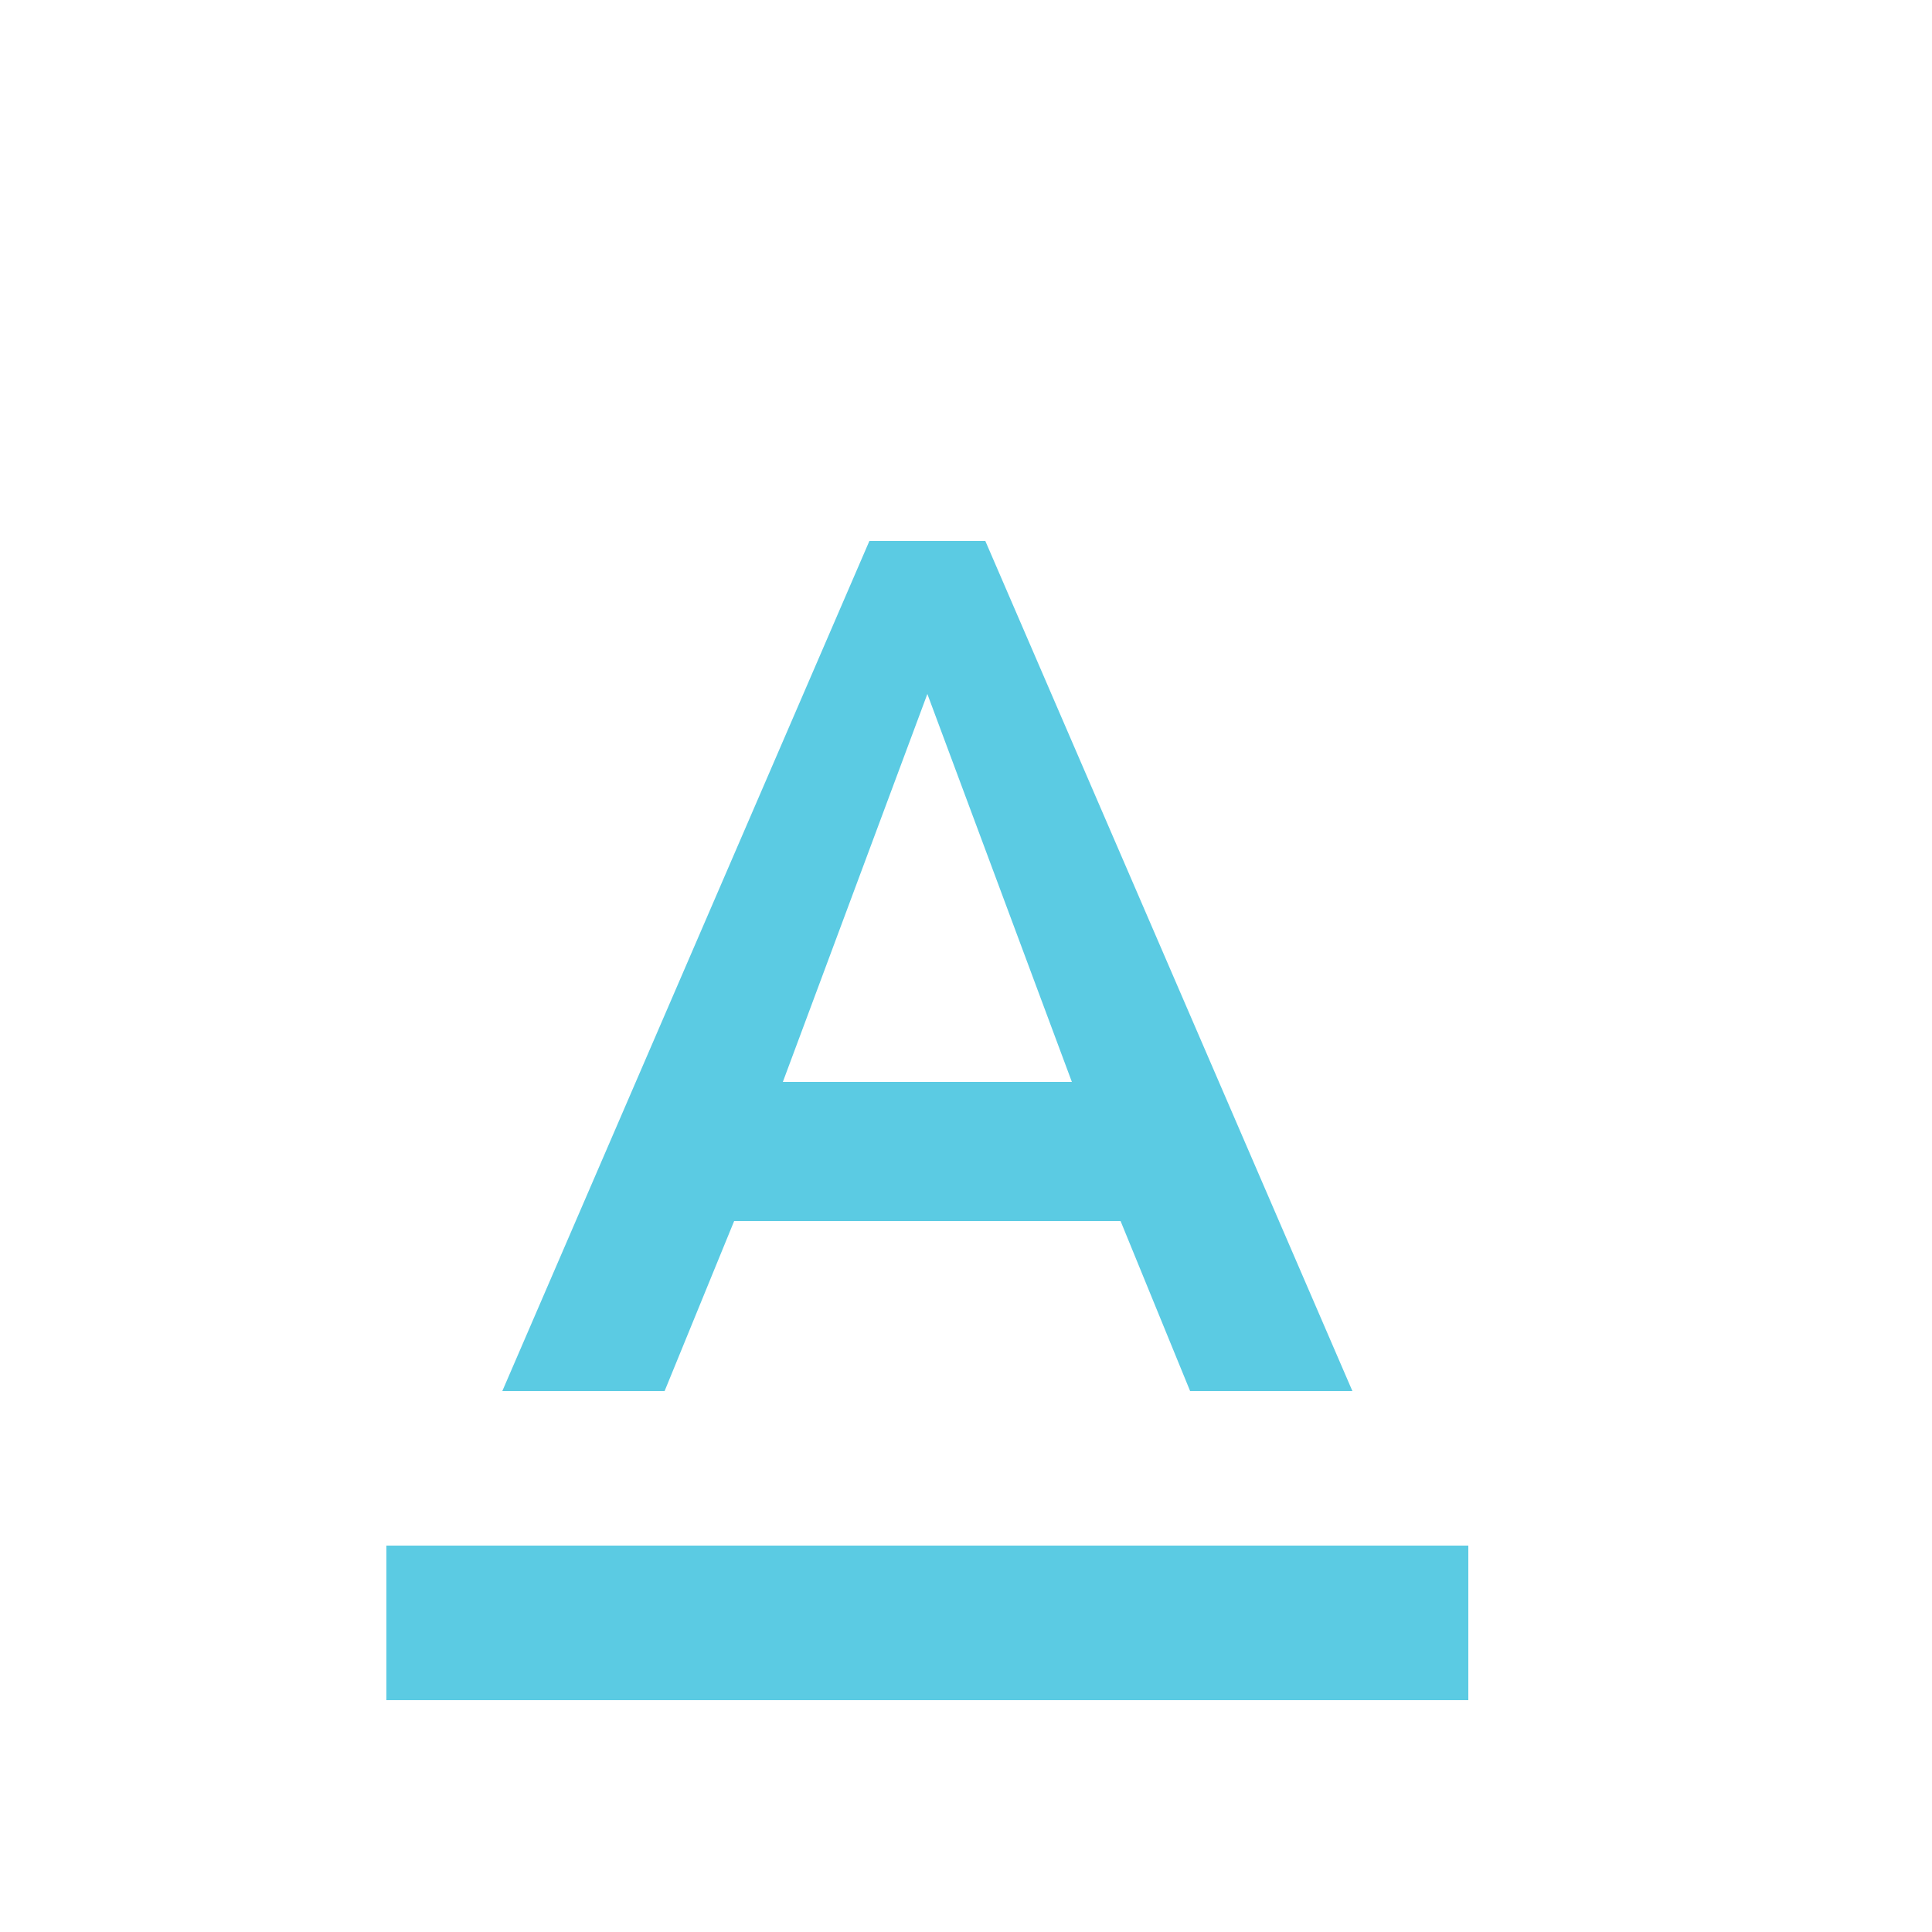
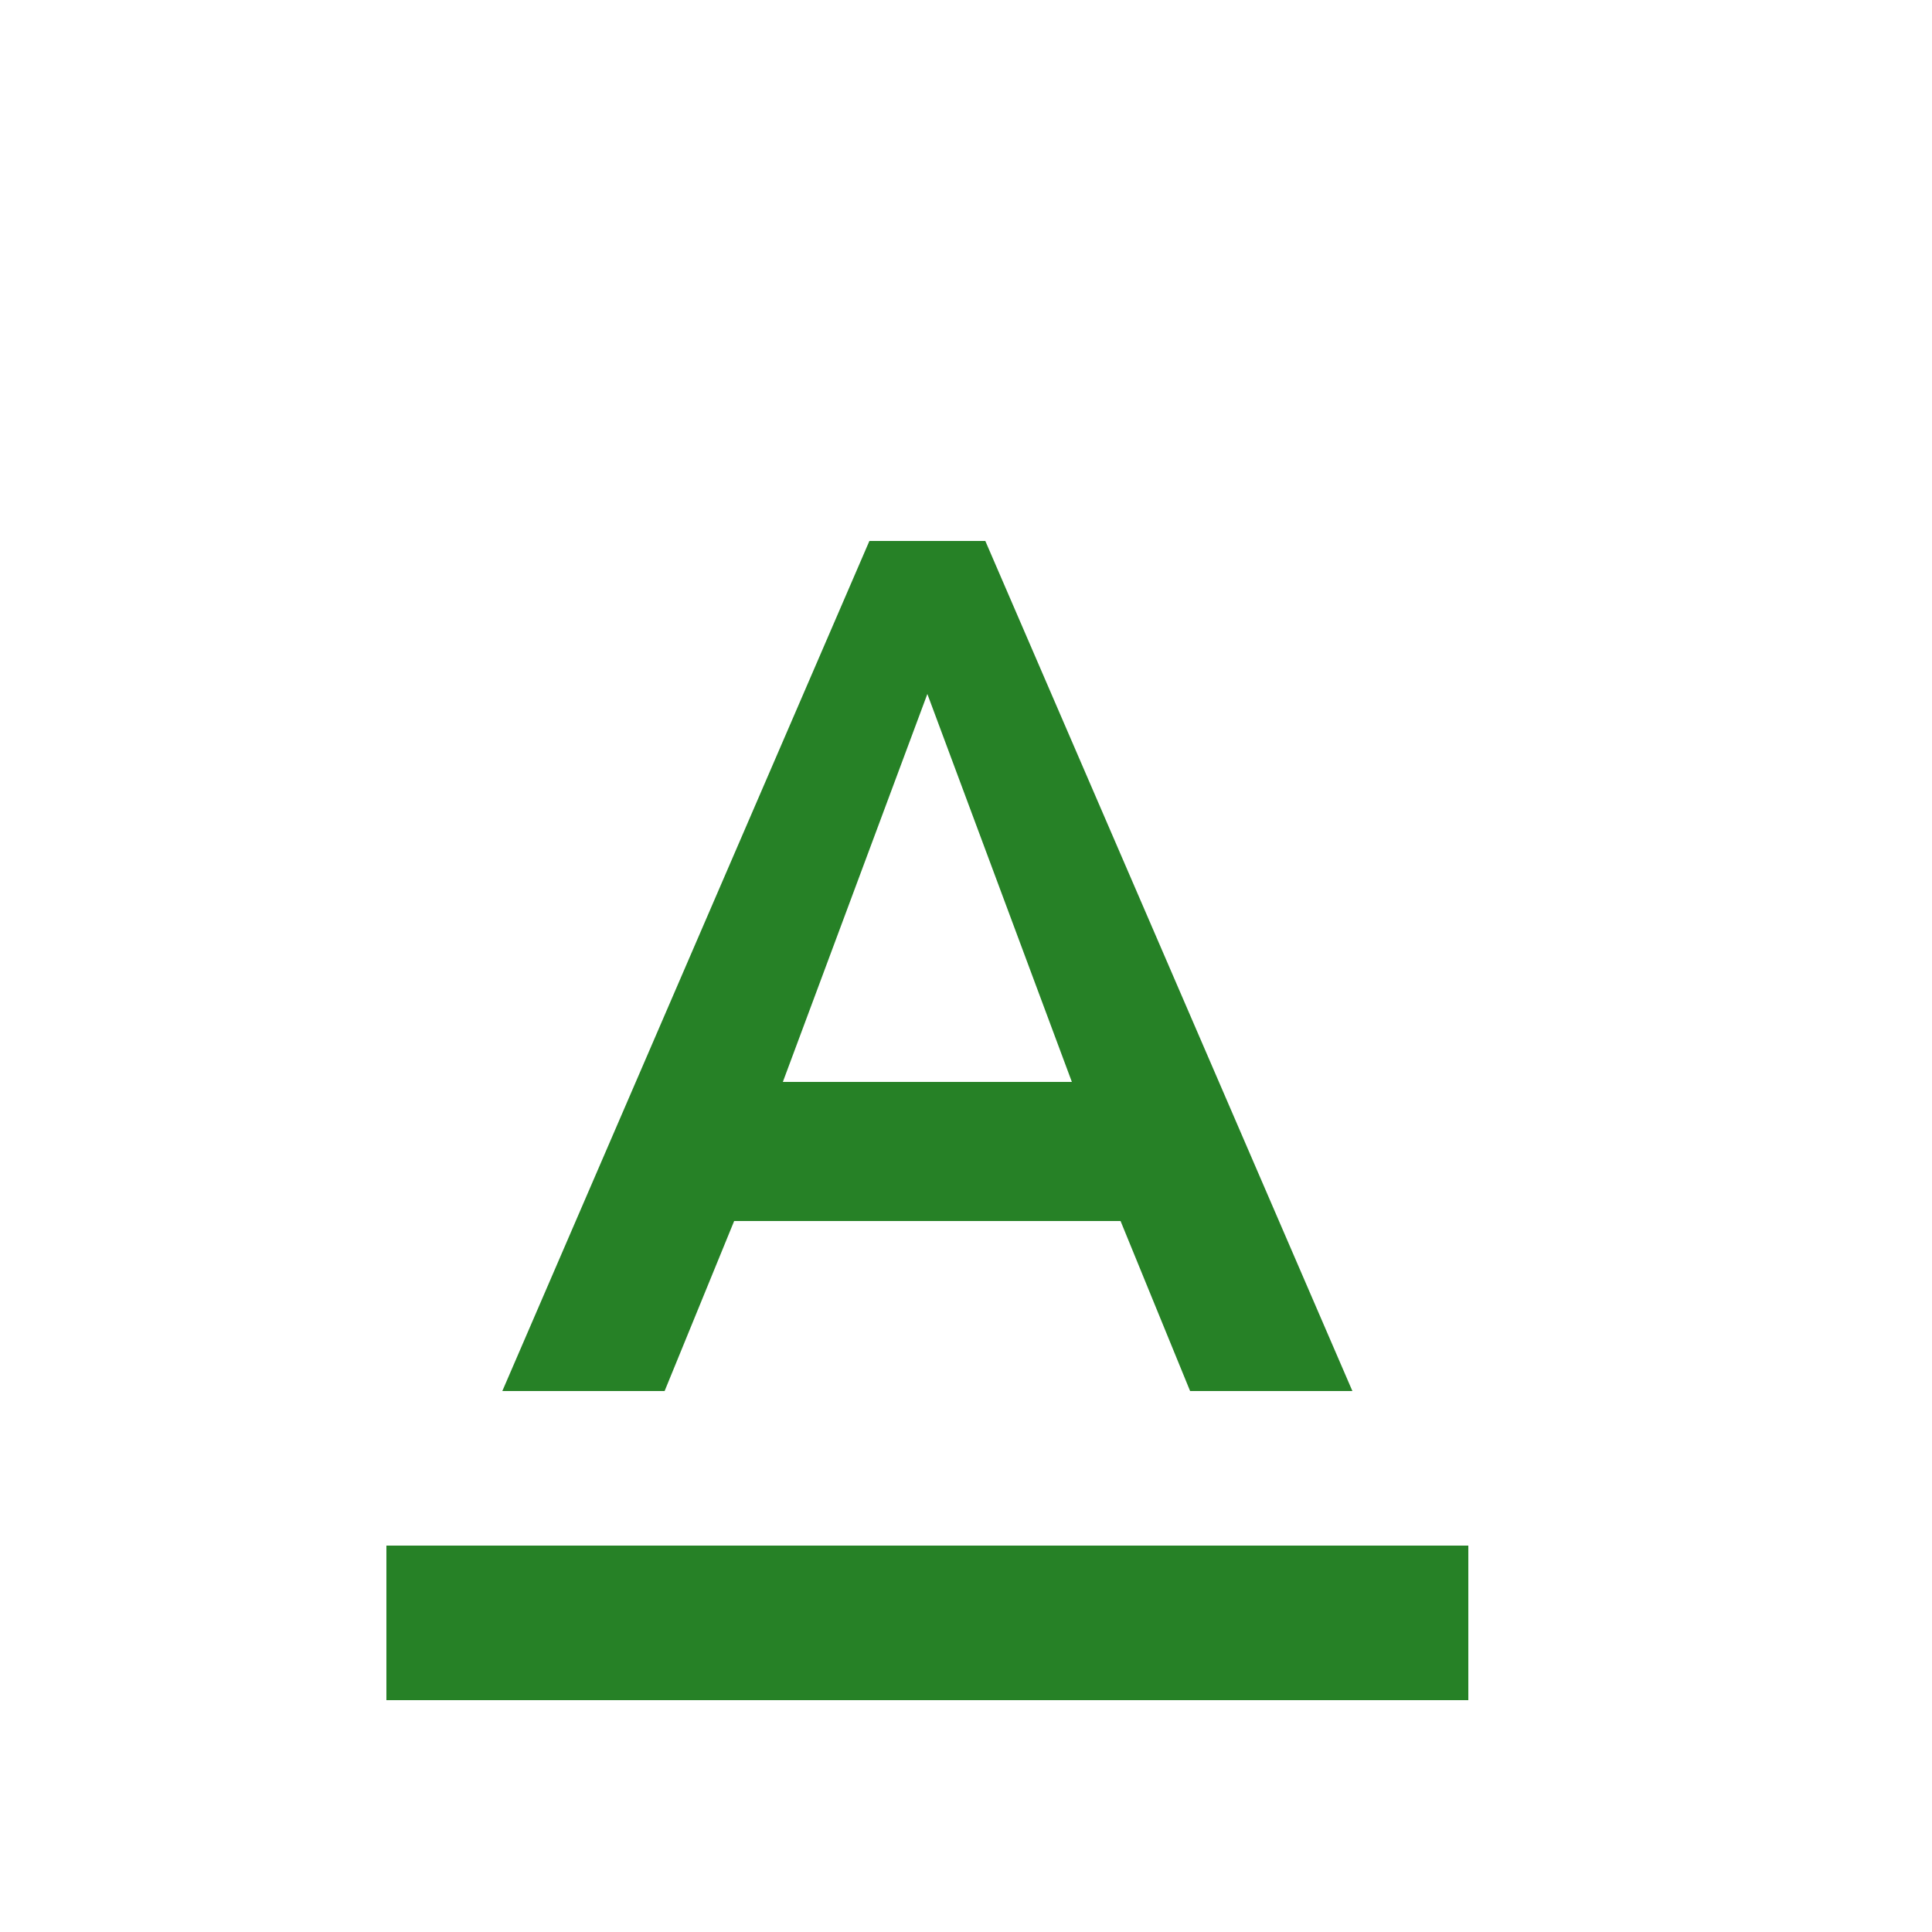
<svg xmlns="http://www.w3.org/2000/svg" width="25" height="25" viewBox="0 0 25 25">
-   <path d="M5 20v2h14v-2H5zm4.5-4.2h5l.9 2.2h2.1L12.75 7h-1.5L6.5 18h2.1l.9-2.2zM12 8.98L13.87 14h-3.74L12 8.98z" fill="#5BCBE3" fill-rule="evenodd" />
+   <path d="M5 20v2h14v-2H5zm4.5-4.2h5l.9 2.2h2.1L12.75 7h-1.5L6.5 18h2.1l.9-2.2zM12 8.98L13.87 14h-3.74L12 8.98z" fill="#268126" fill-rule="evenodd" />
</svg>
